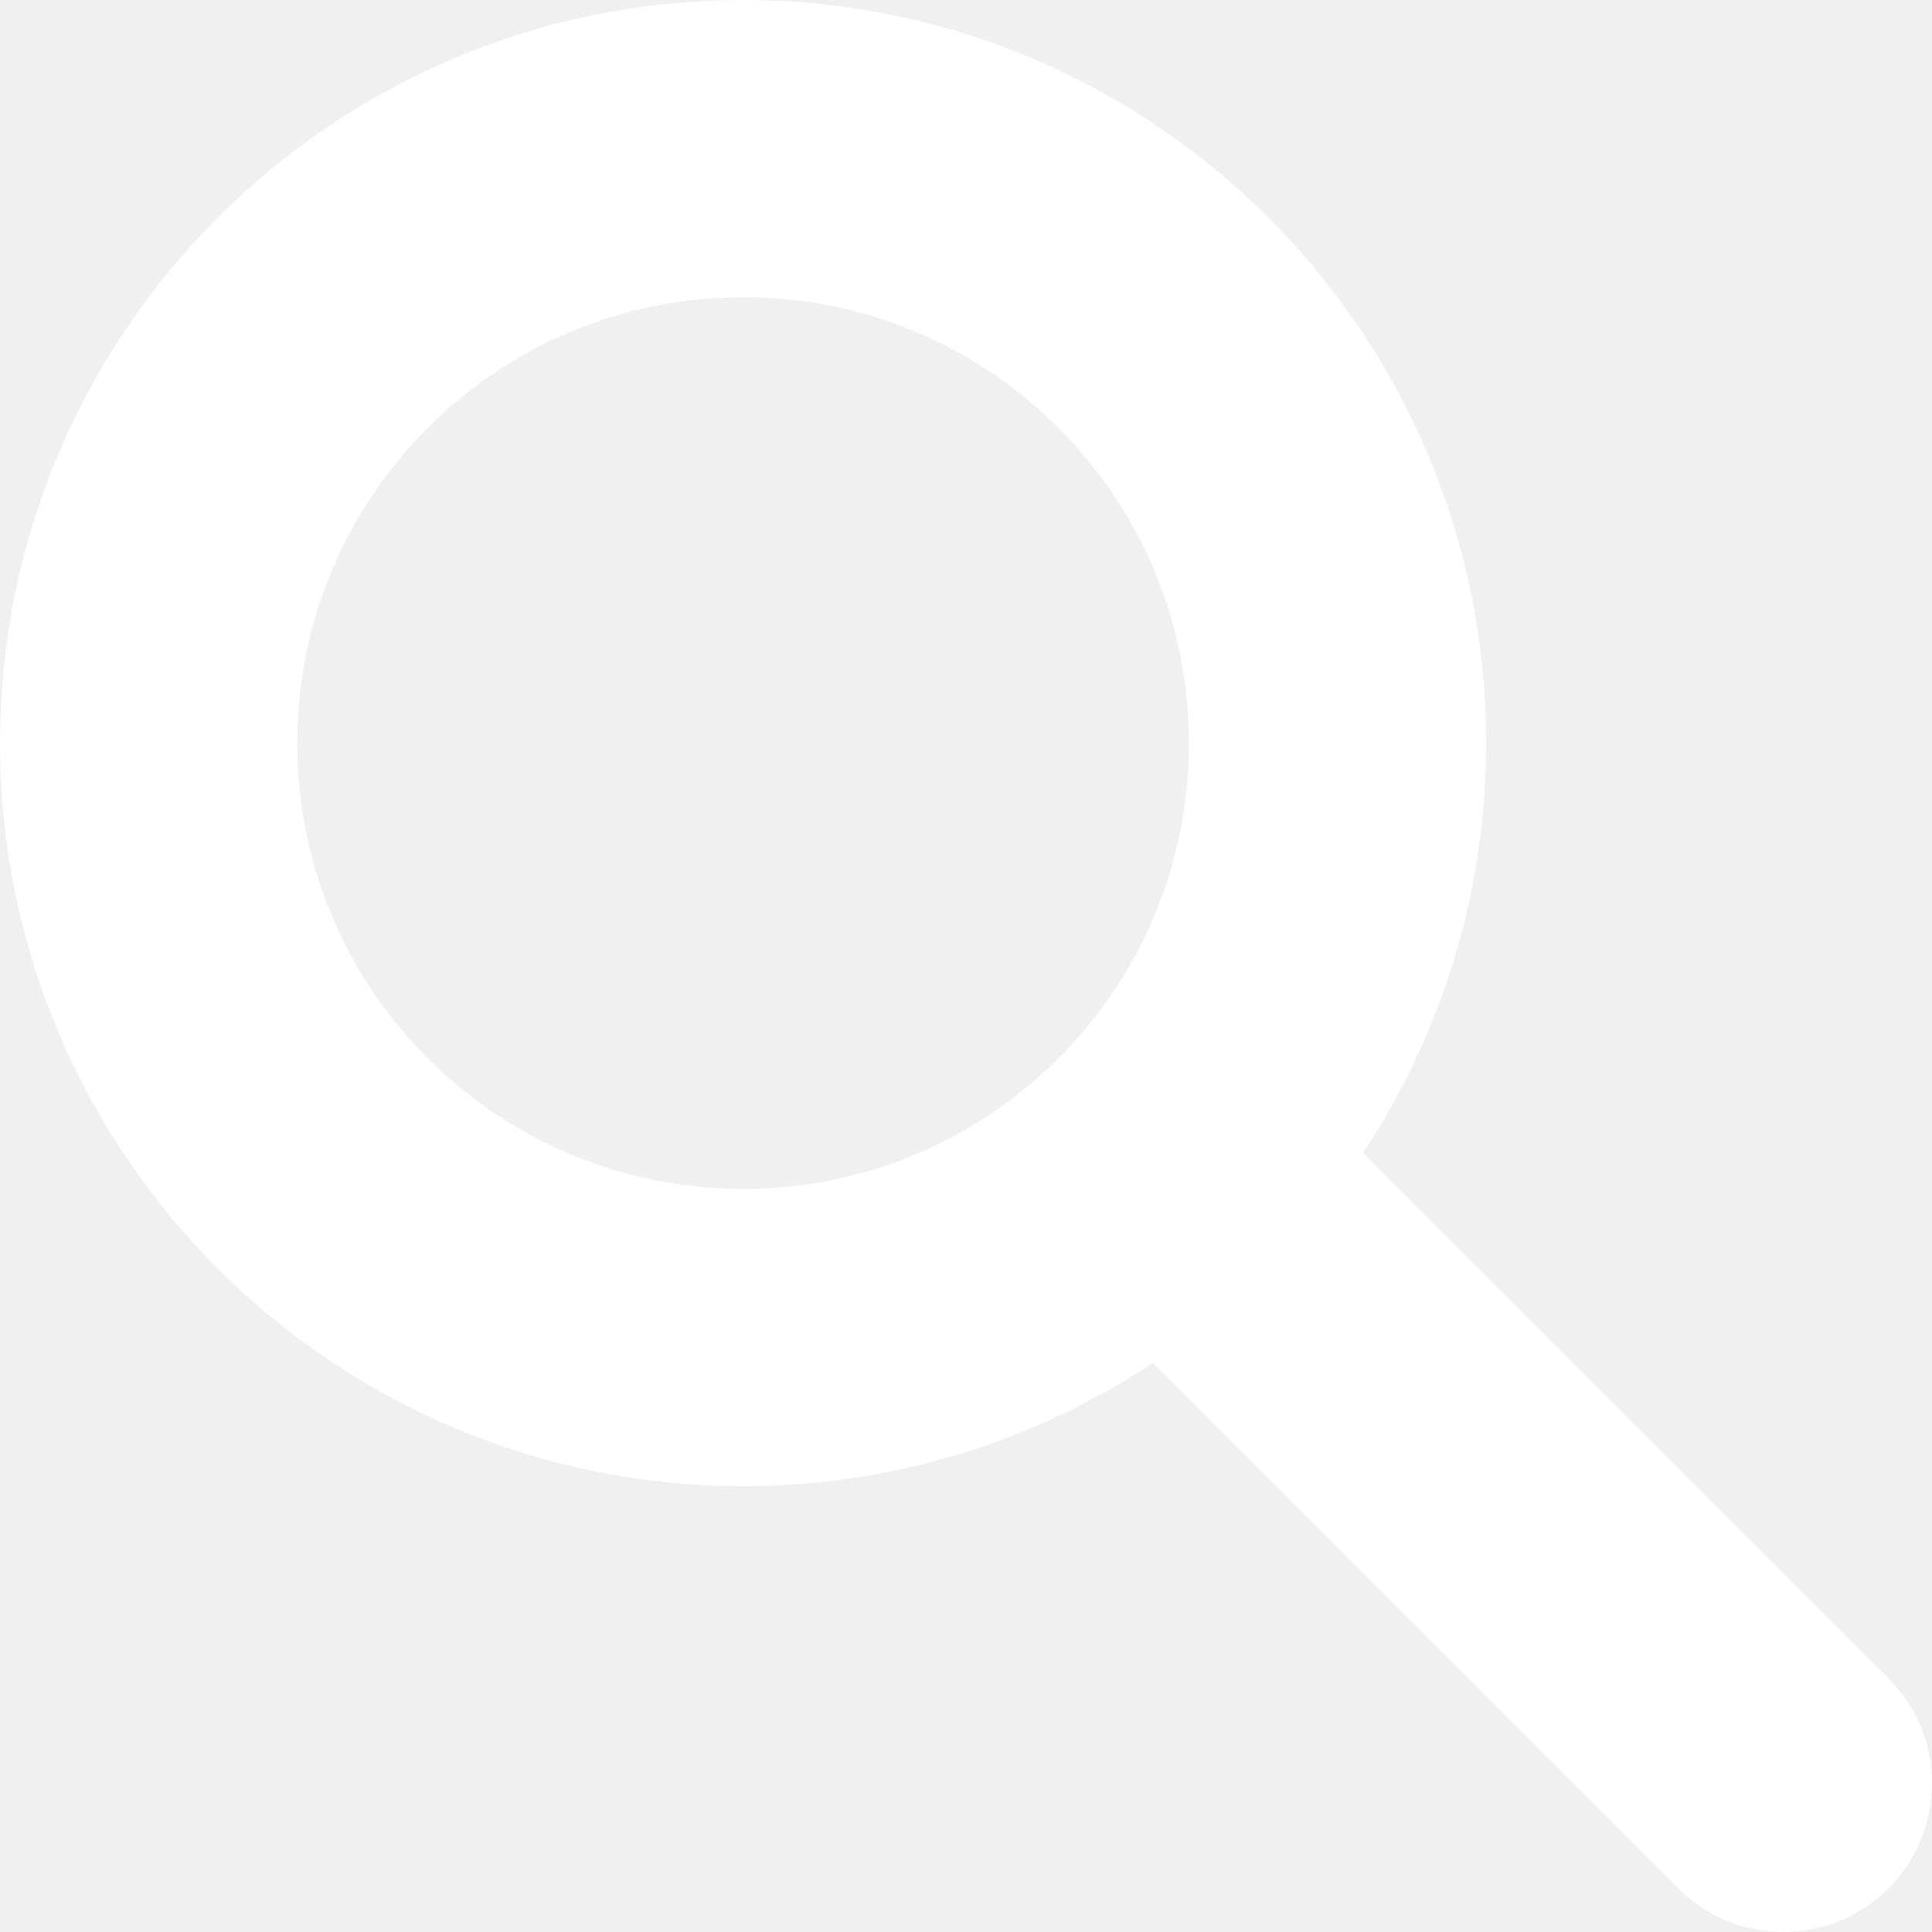
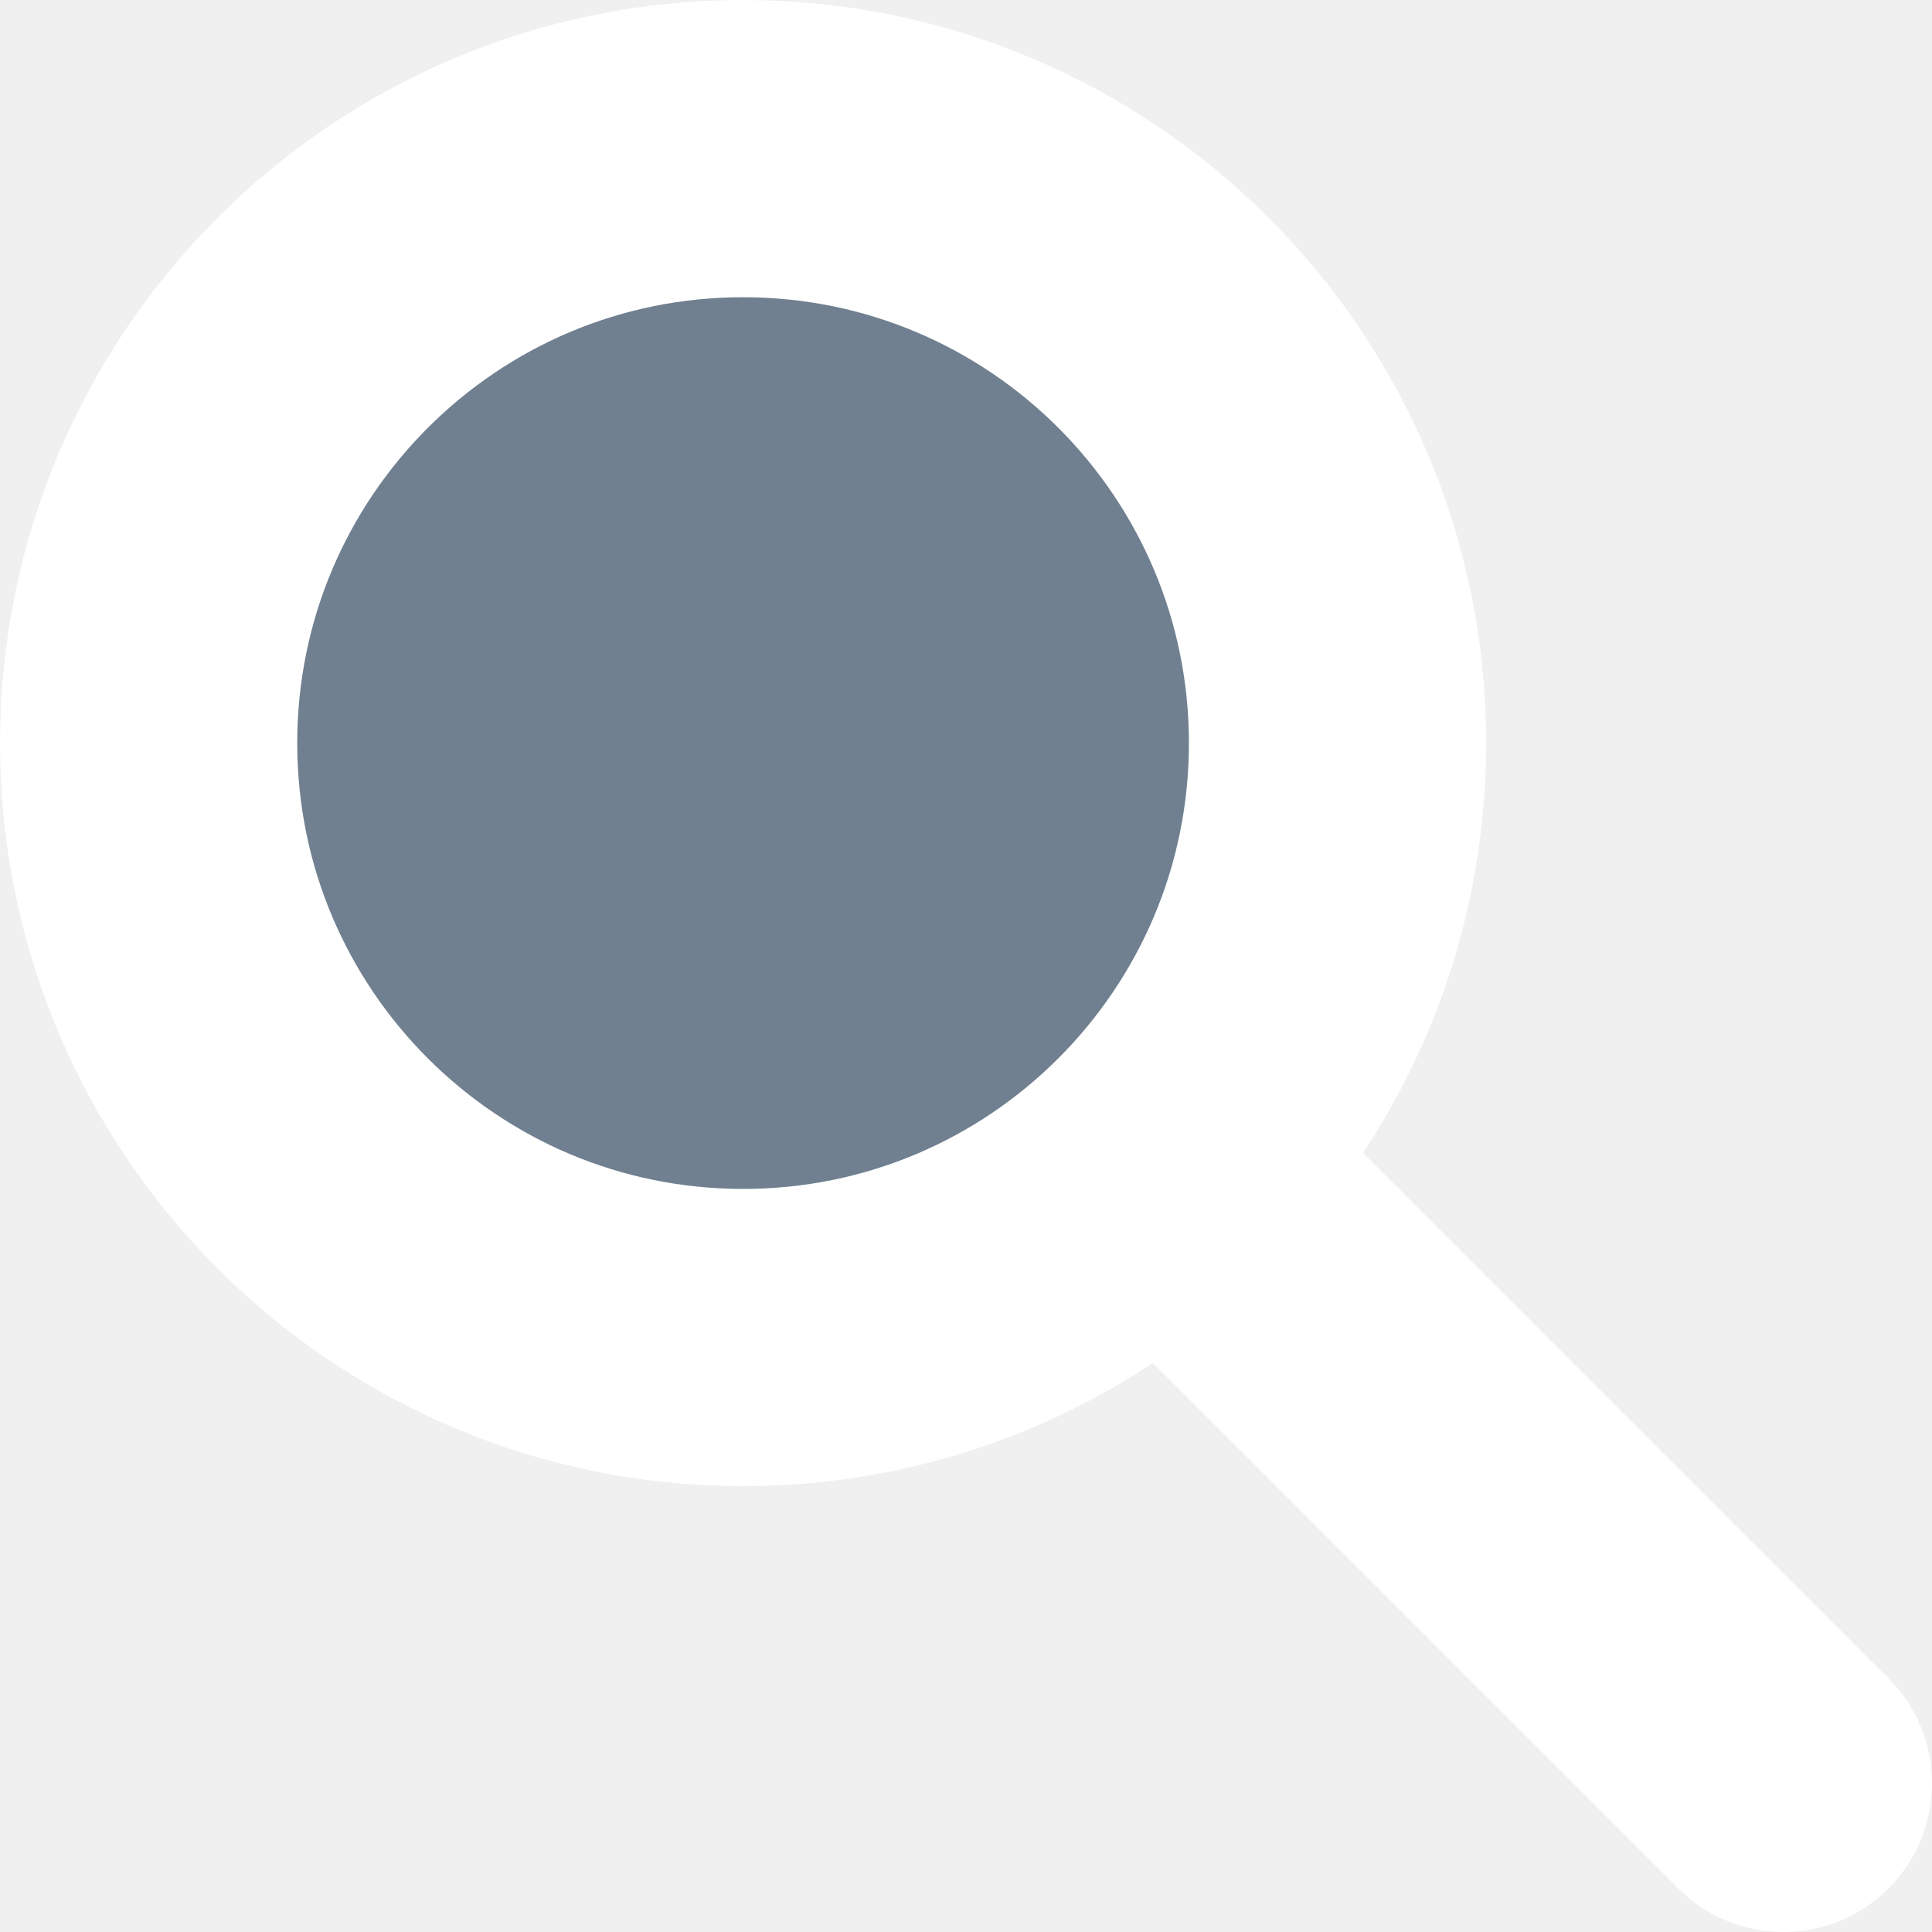
<svg xmlns="http://www.w3.org/2000/svg" width="32.5" height="32.5">
-   <circle cx="12.5" cy="12.5" r="10" fill="none" stroke-width="5px" stroke="white" />
+   <circle cx="12.5" cy="12.5" r="10" fill="slategray" stroke-width="5px" stroke="white" />
  <line x1="20" x2="30" y1="20" y2="30" stroke-width="5px" stroke="white" />
  <circle cx="30" cy="30" r="2.5" fill="white" />
</svg>
